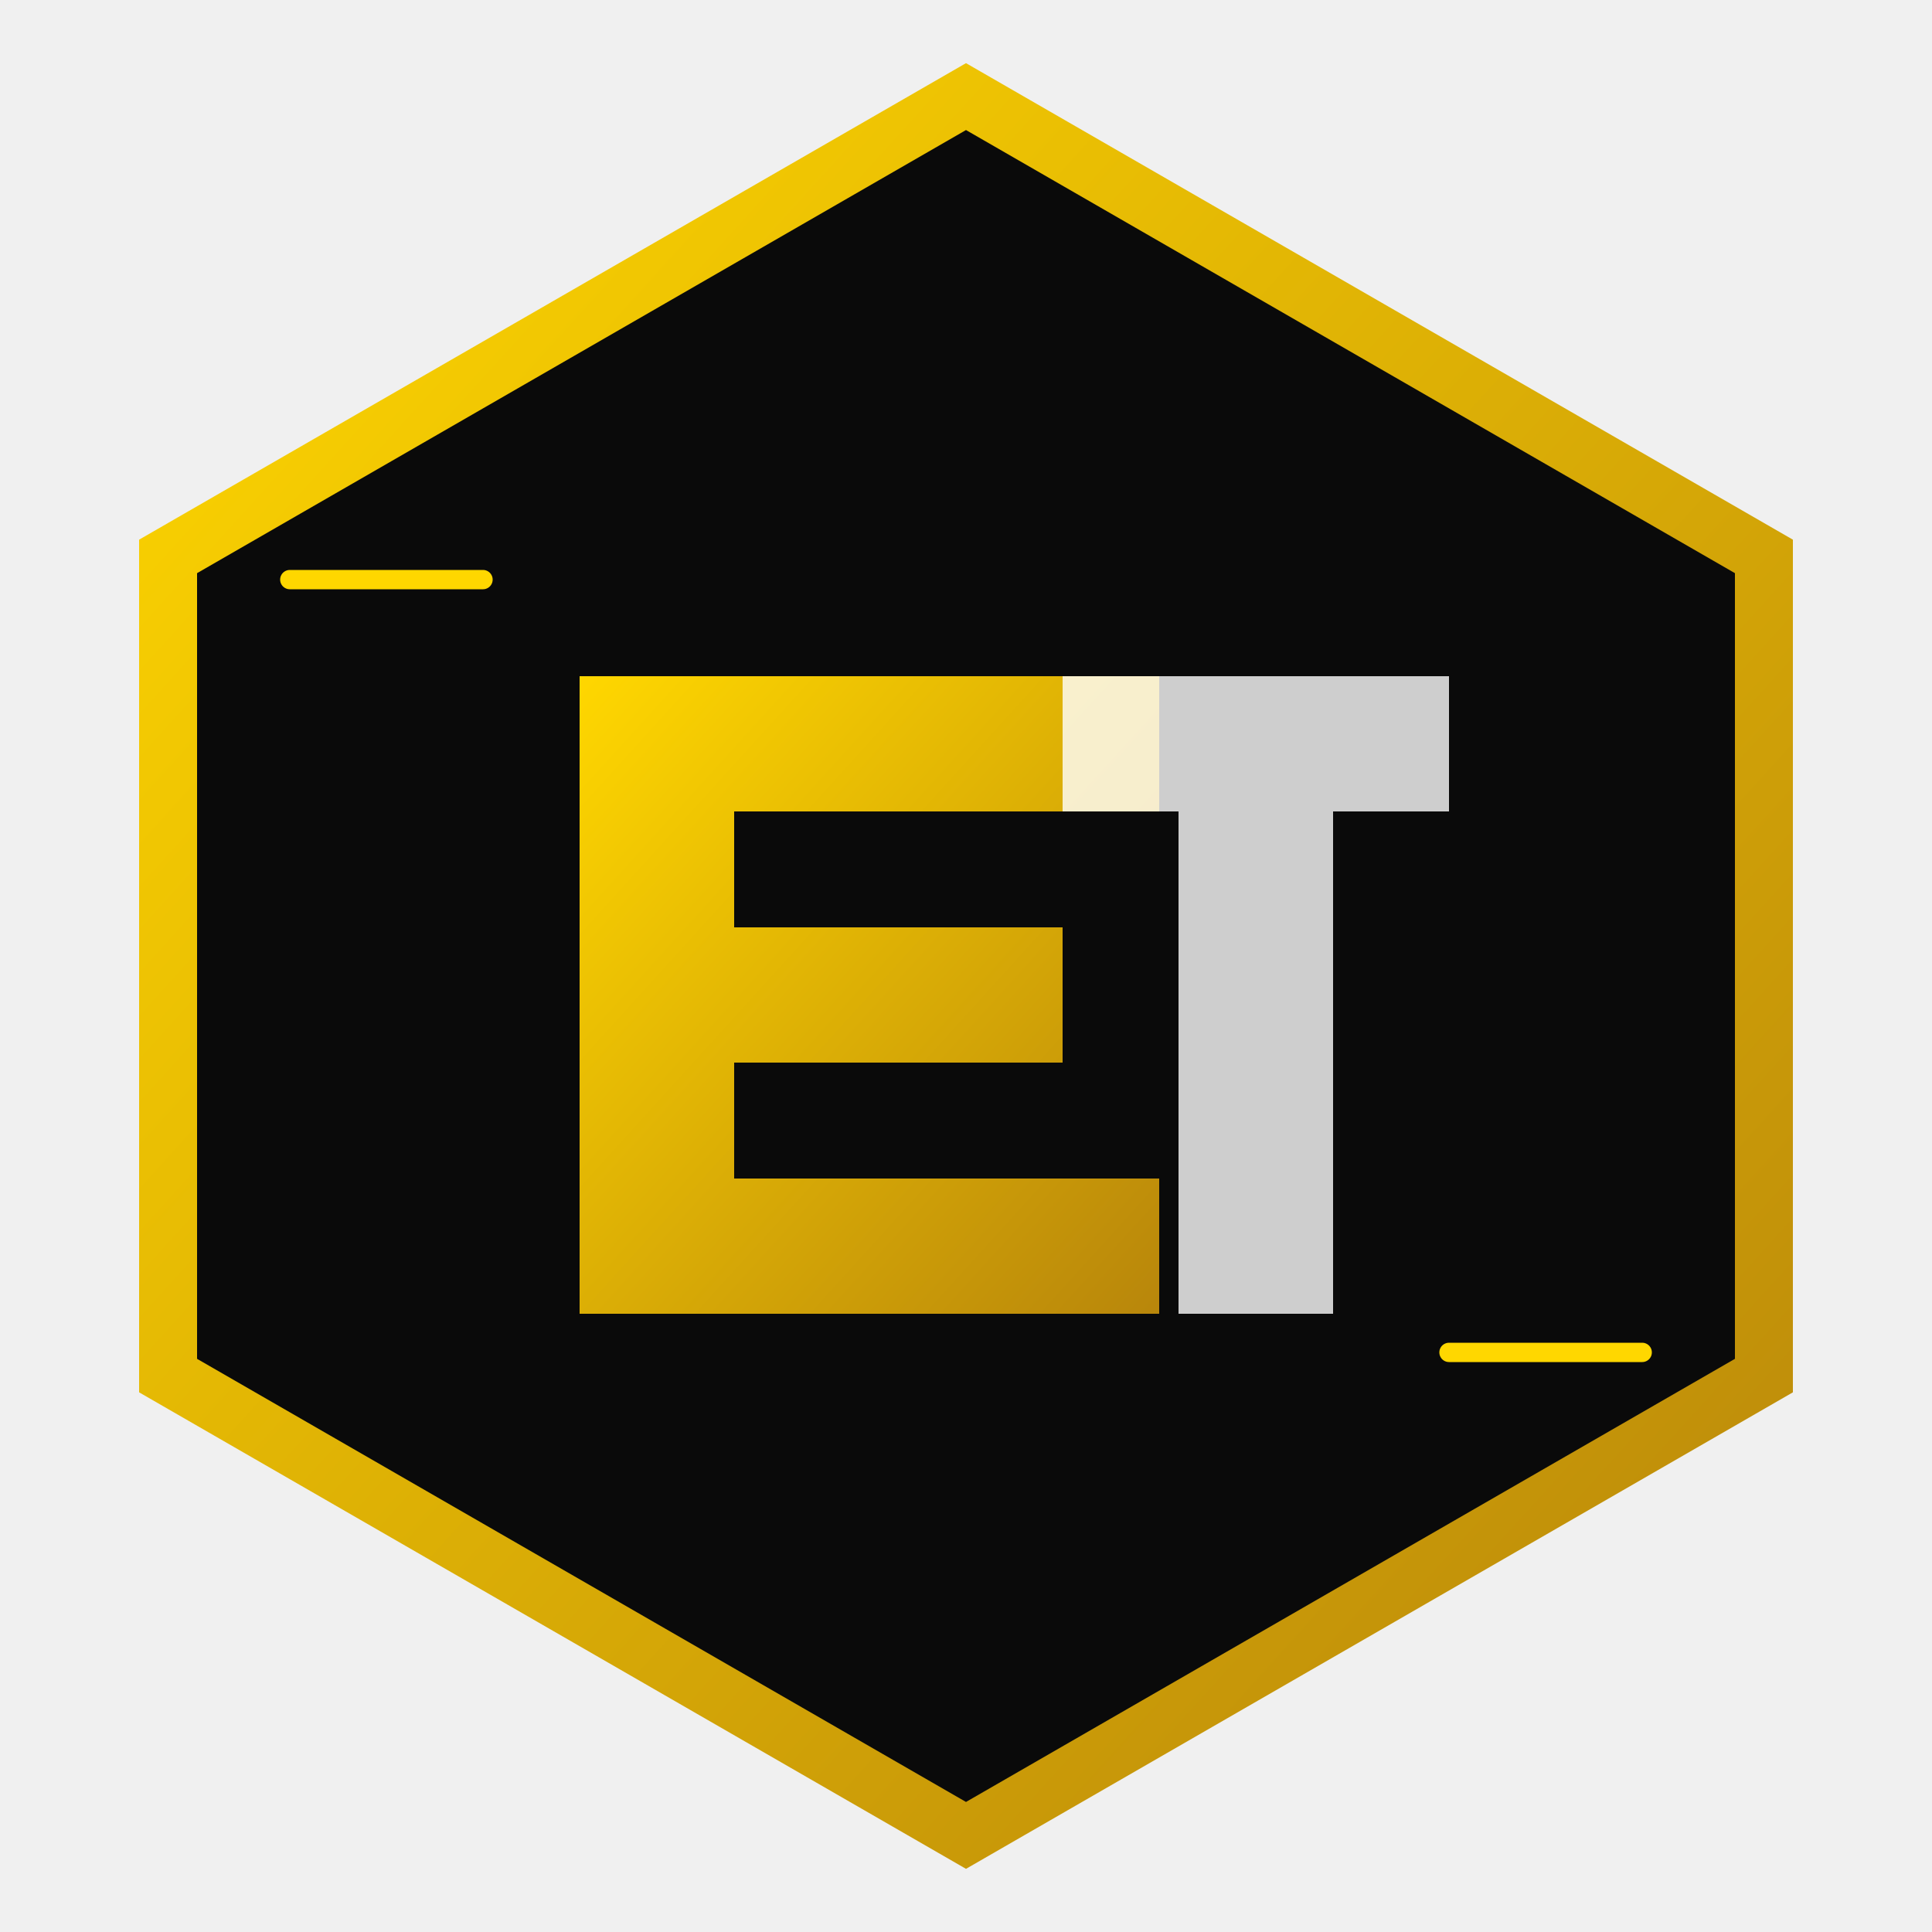
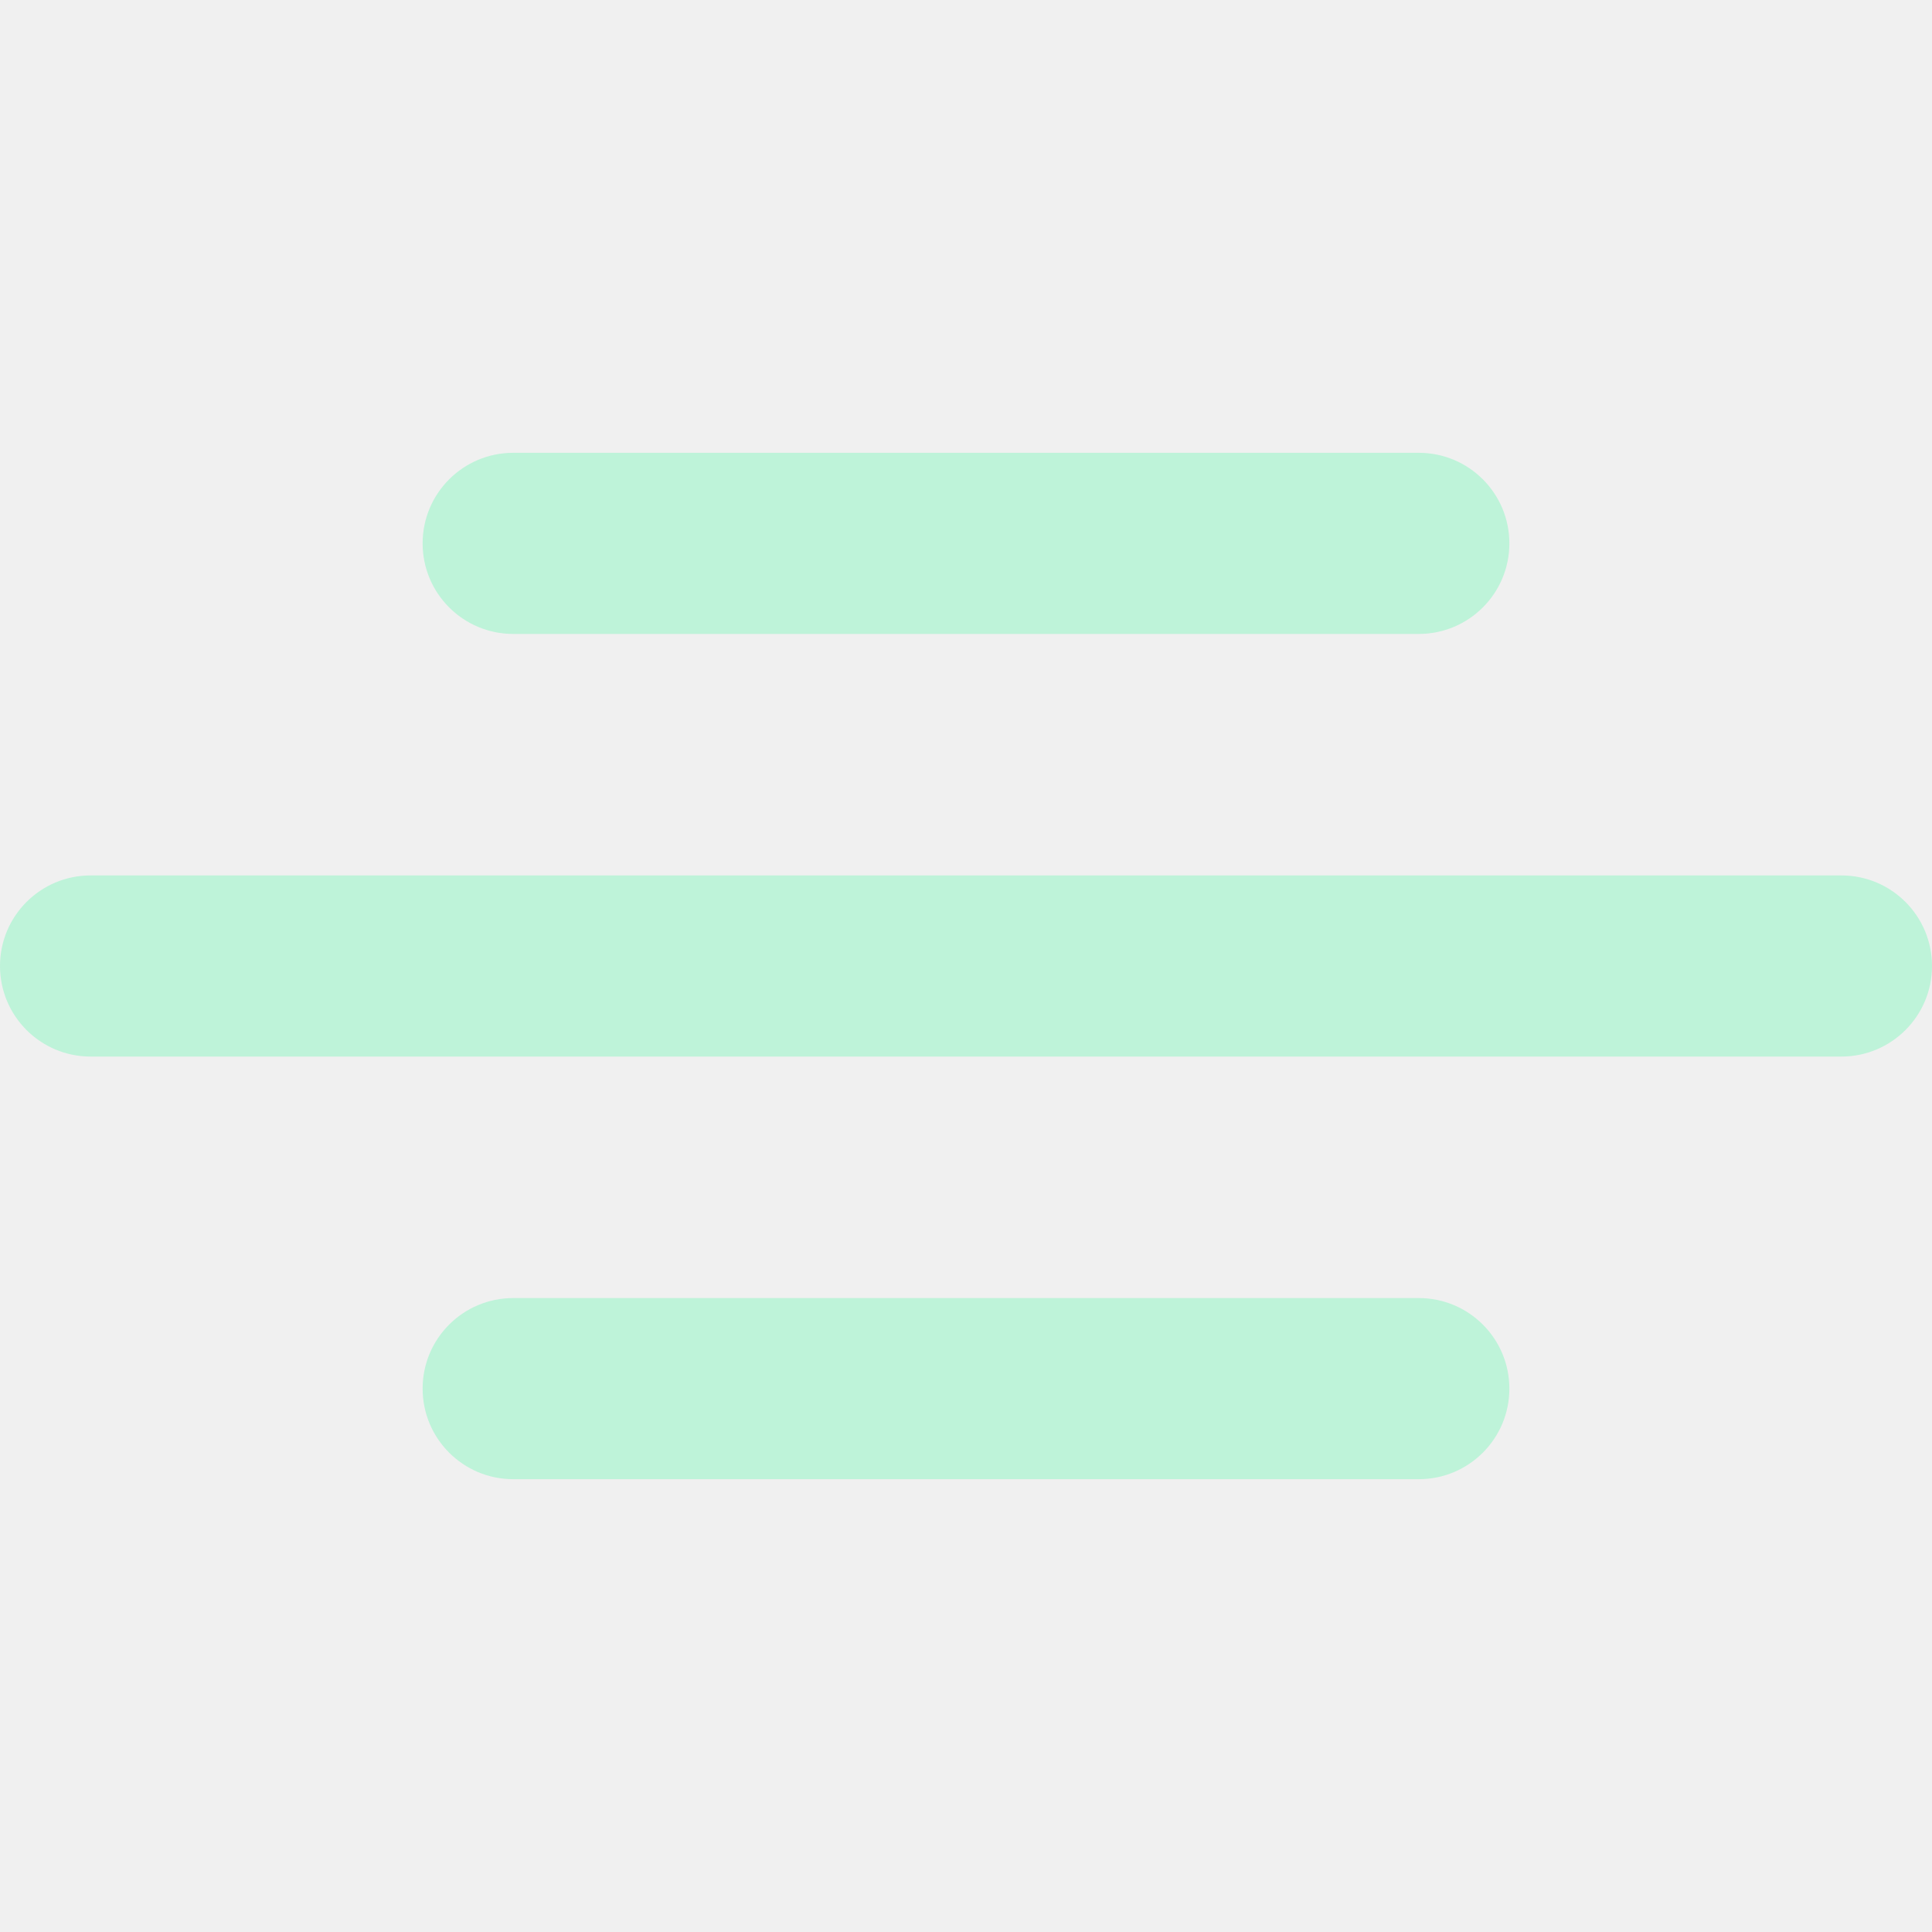
- <svg xmlns="http://www.w3.org/2000/svg" viewBox="0 0 100 100" fill="none">
-   <defs>
-     <linearGradient id="goldGradient" x1="0%" y1="0%" x2="100%" y2="100%">
-       <stop offset="0%" style="stop-color:#FFD700;stop-opacity:1" />
-       <stop offset="100%" style="stop-color:#B8860B;stop-opacity:1" />
-     </linearGradient>
-   </defs>
-   <path d="M50 5 L91.3 28.8 V71.2 L50 95 L8.7 71.2 V28.8 L50 5Z" fill="#0A0A0A" stroke="url(#goldGradient)" stroke-width="3" />
-   <path d="M30 35 H60 V42 H38 V48 H55 V55 H38 V61 H60 V68 H30 Z" fill="url(#goldGradient)" />
-   <path d="M55 35 H75 V42 H69 V68 H61 V42 H55 Z" fill="#FFFFFF" opacity="0.8" />
-   <path d="M15 30 L25 30 M75 70 L85 70" stroke="#FFD700" stroke-width="1" stroke-linecap="round" />
+ <svg xmlns="http://www.w3.org/2000/svg" width="32" height="32" viewBox="0 0 32 32" fill="none">
+   <rect x="7" y="7.5" width="18" height="3" rx="1.5" fill="#BEF3D9" />
+   <rect x="0" y="14.5" width="32" height="3" rx="1.5" fill="#BEF3D9" />
+   <rect x="7" y="21.5" width="18" height="3" rx="1.5" fill="#BEF3D9" />
</svg>
